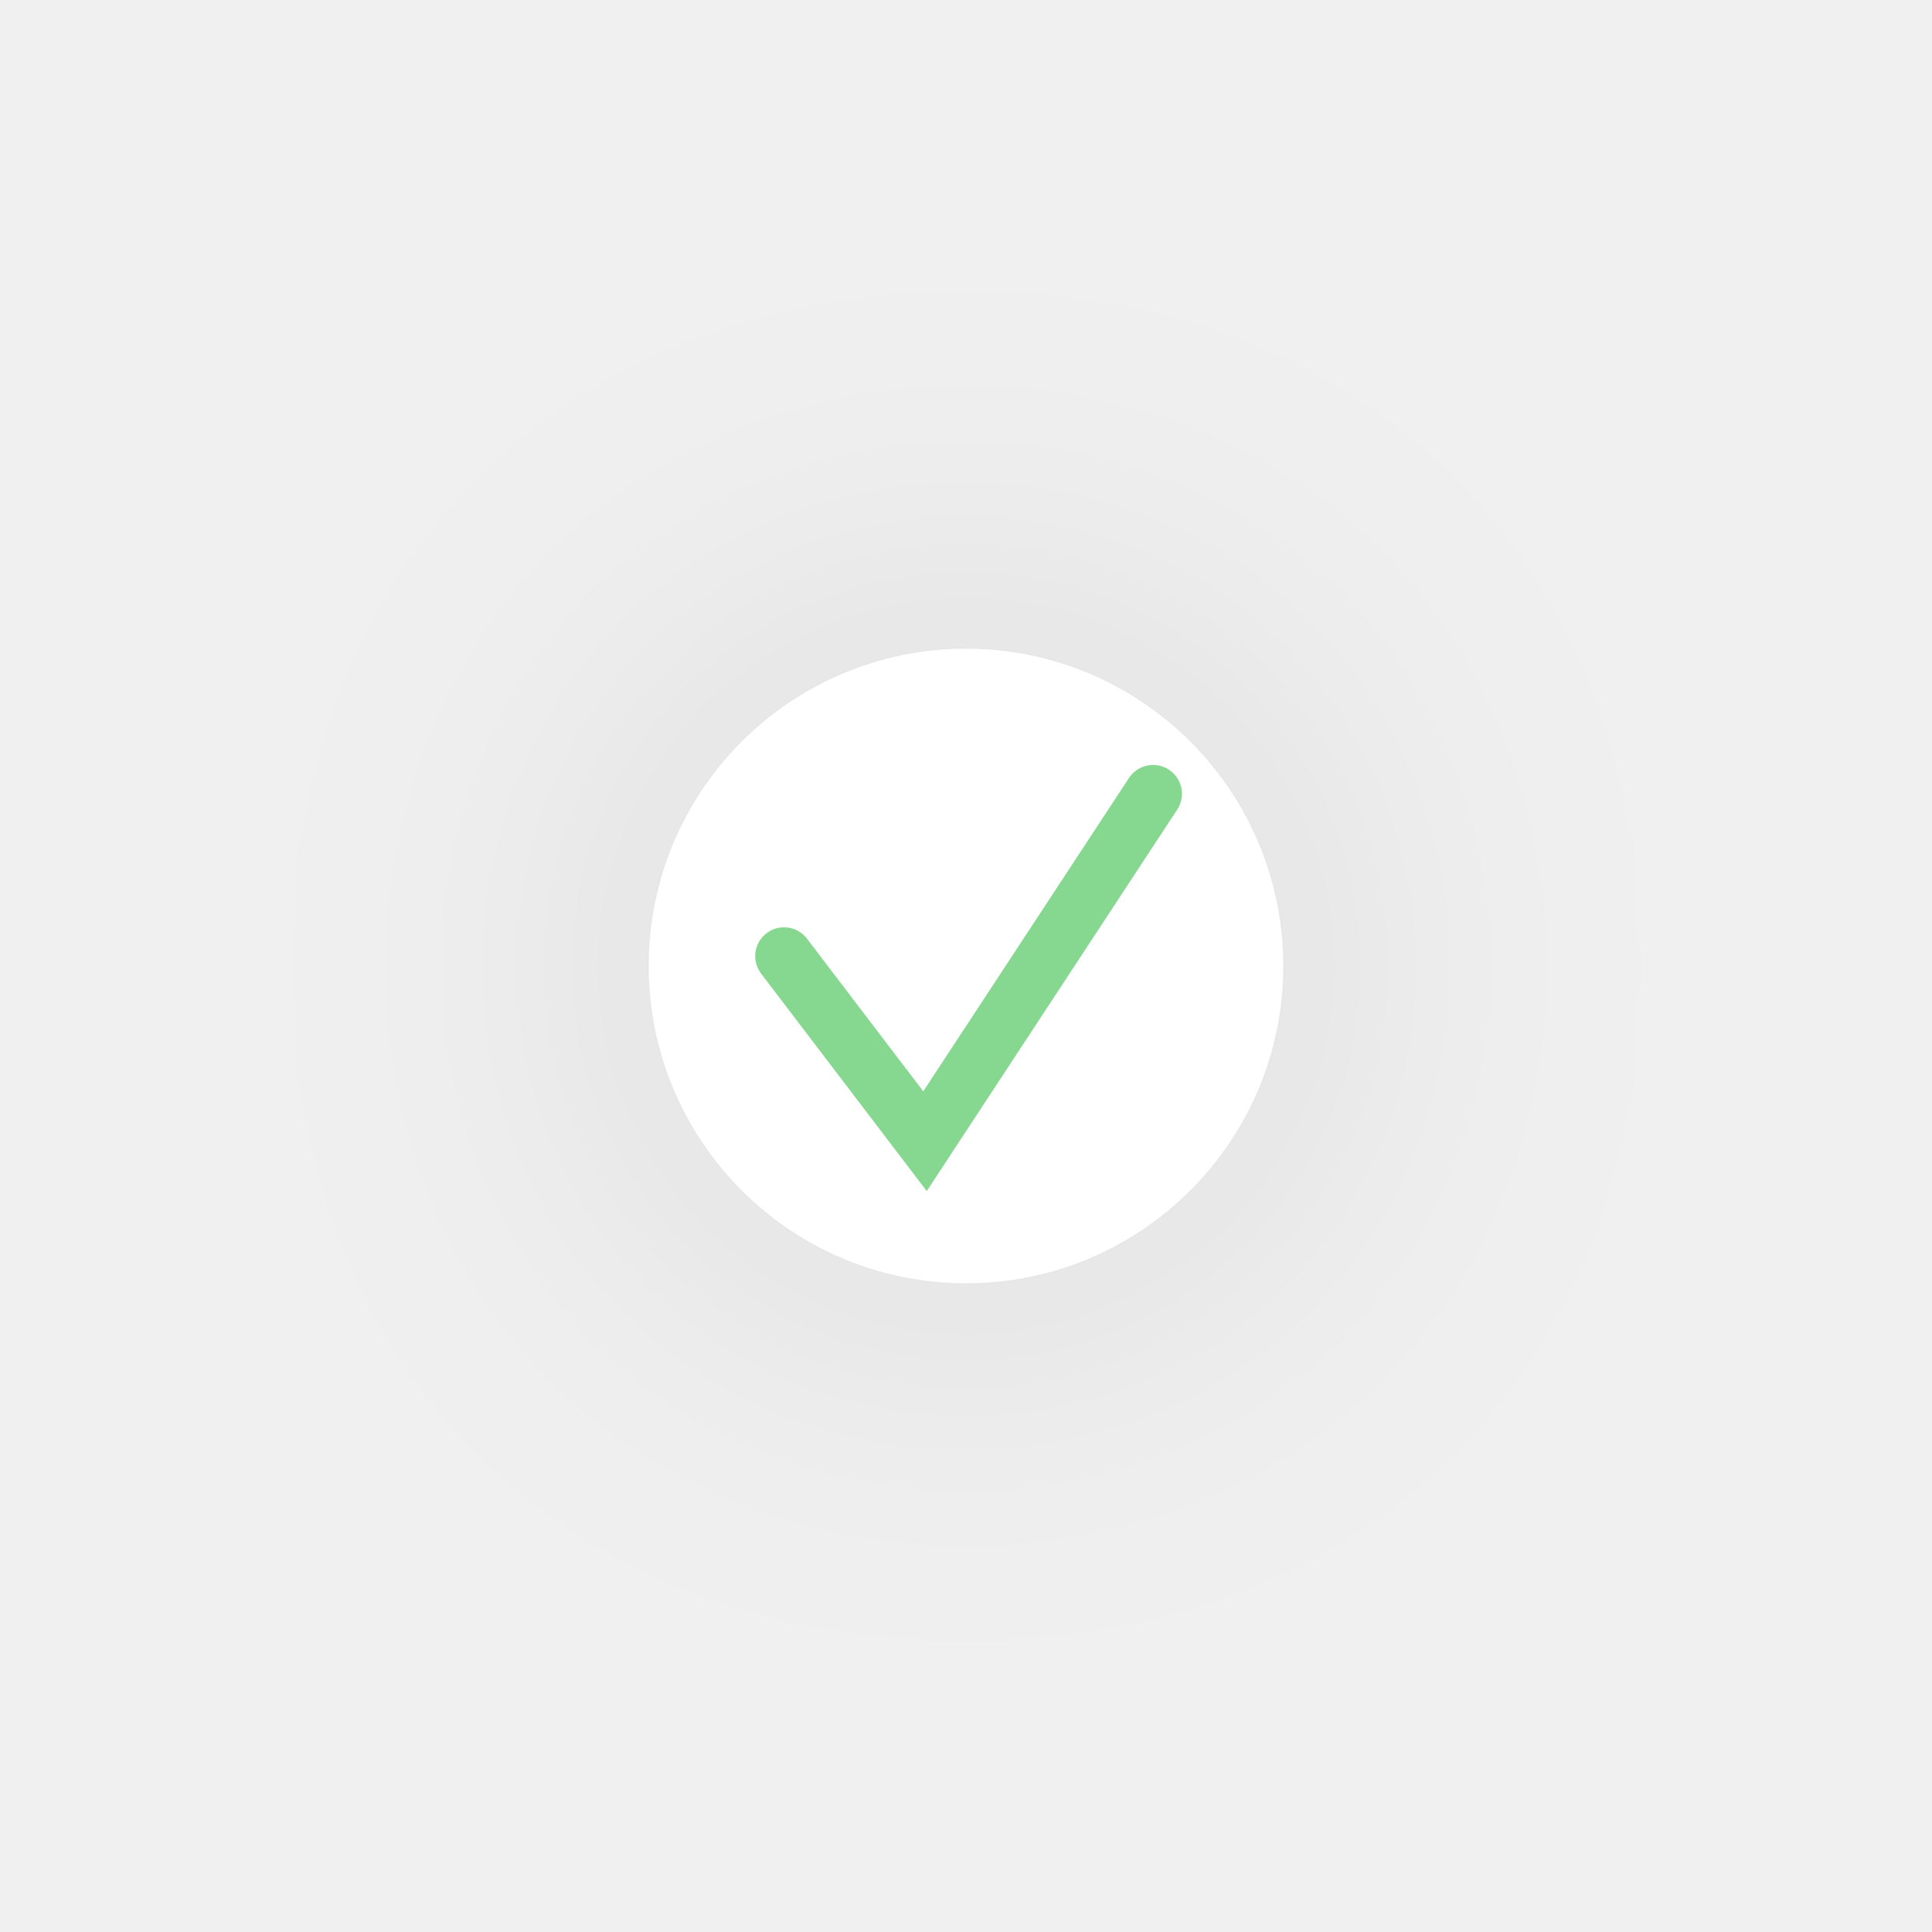
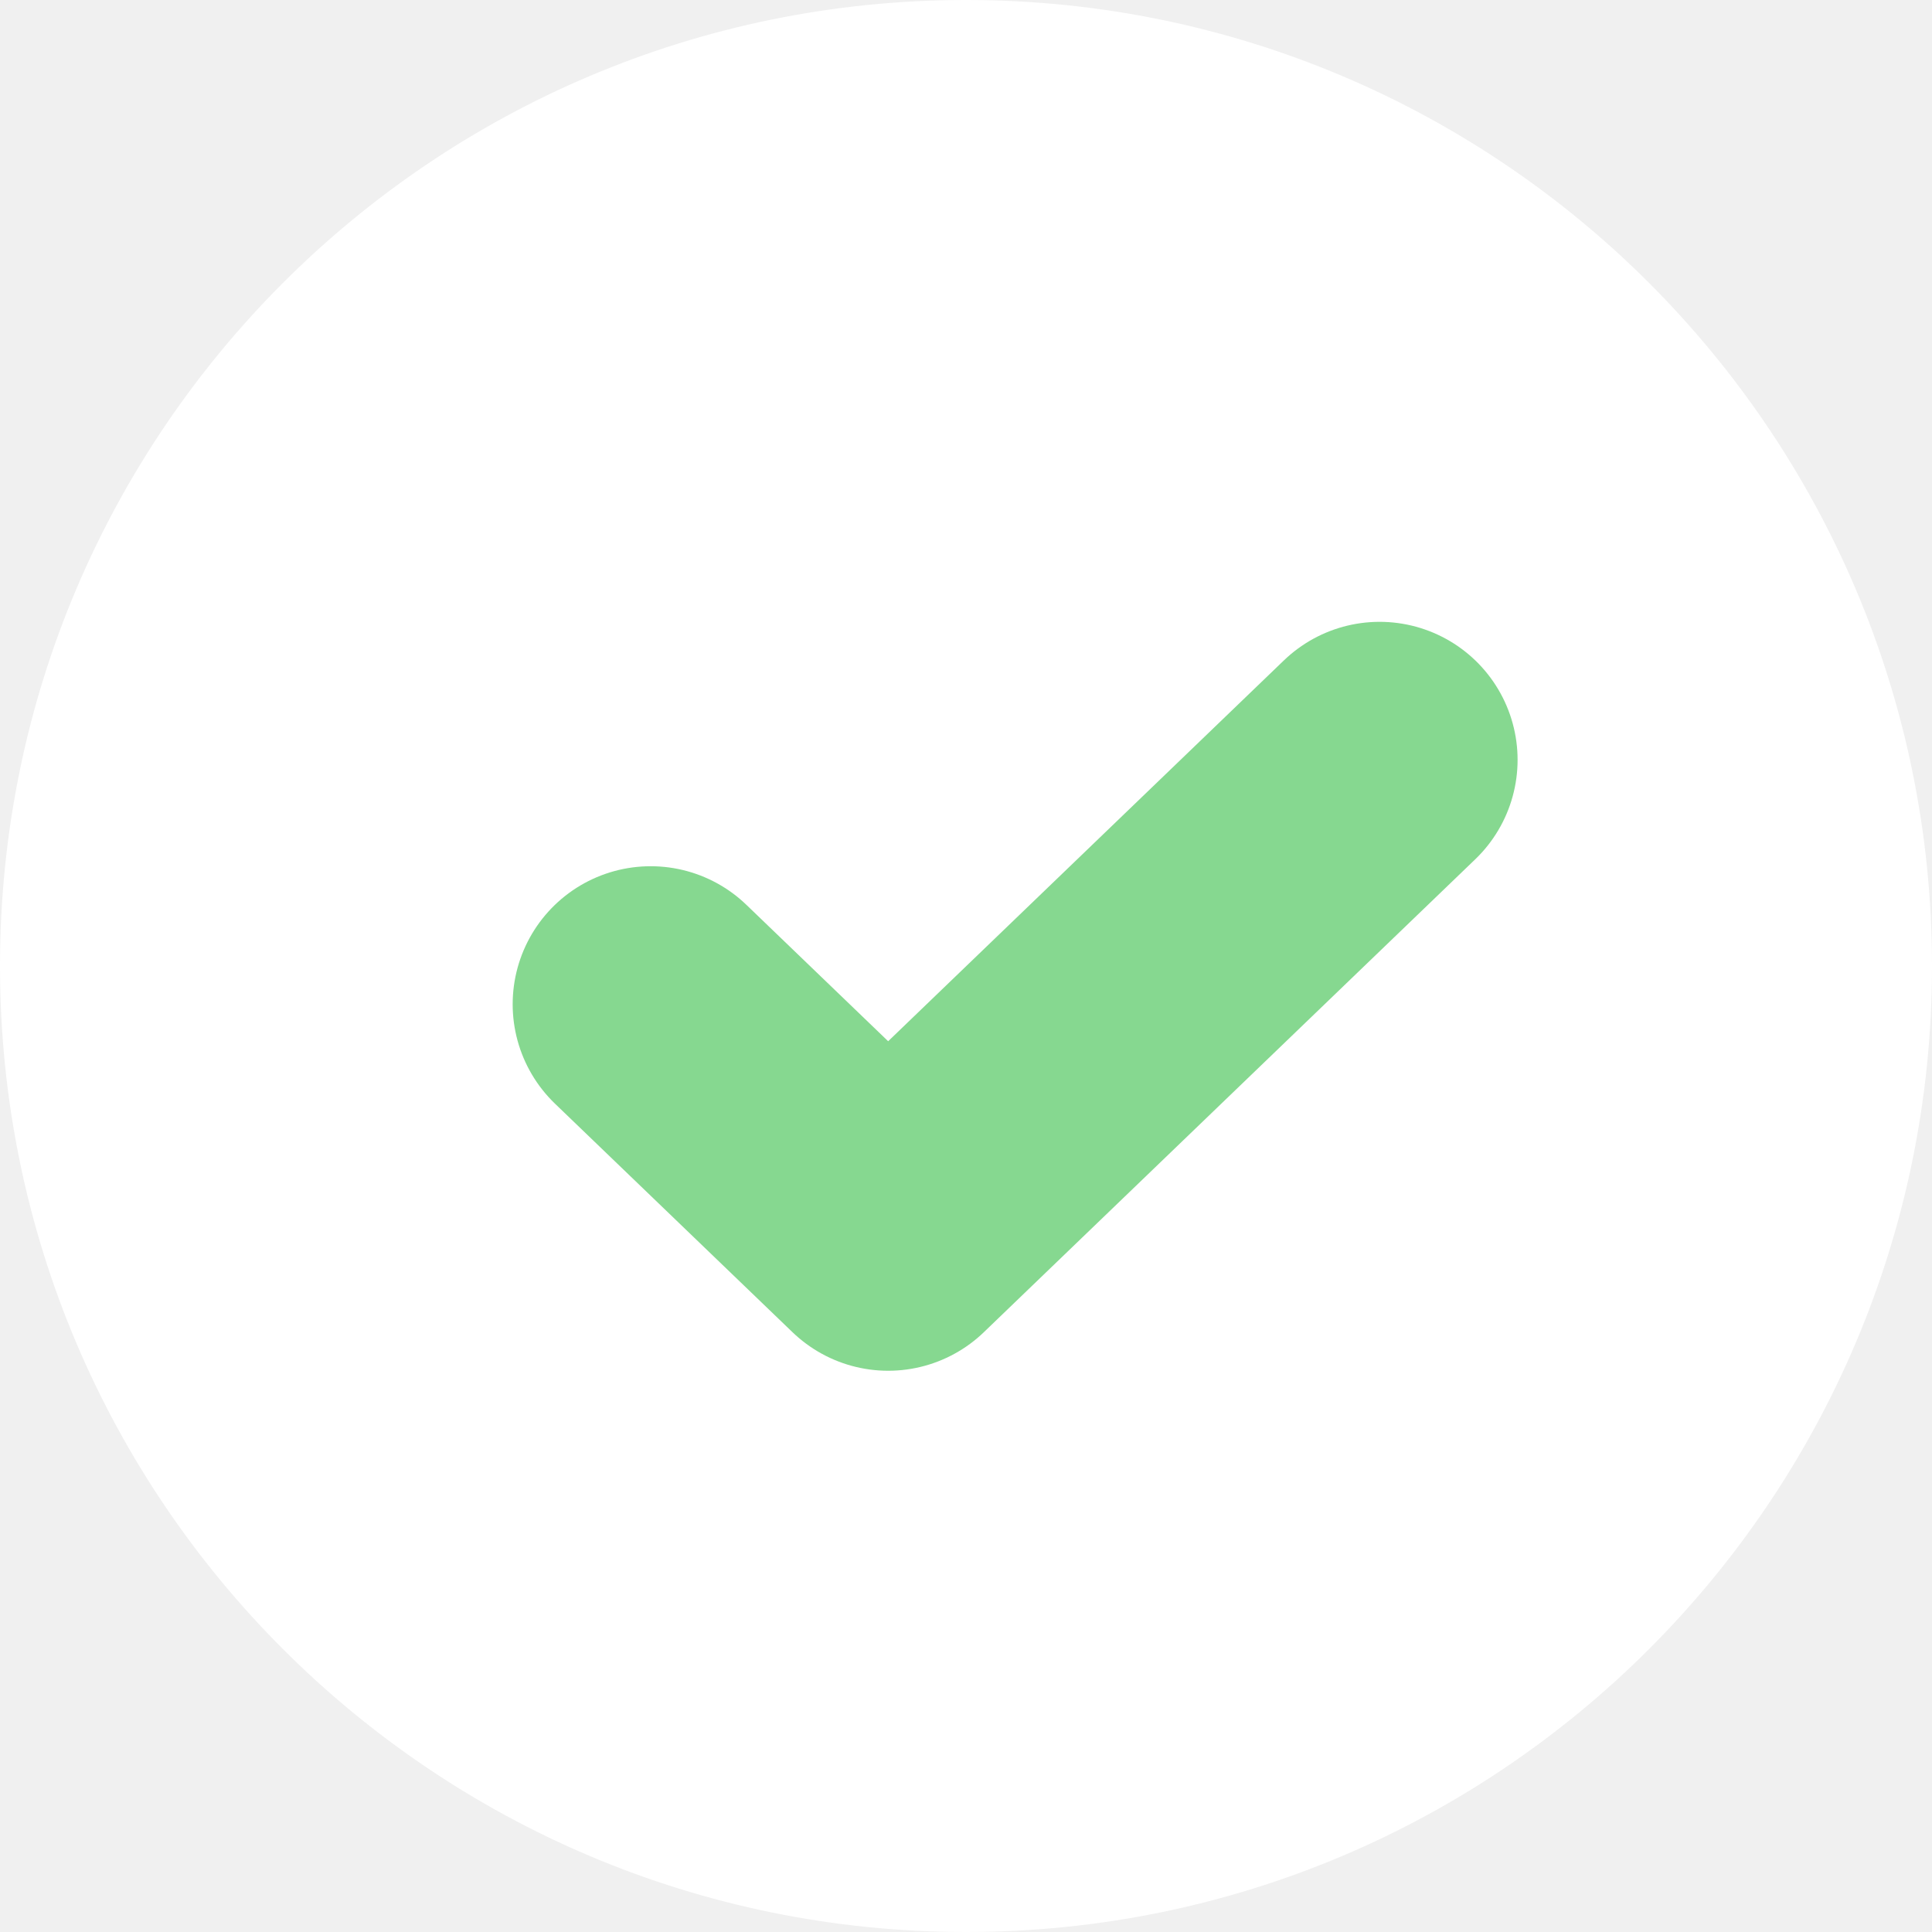
- <svg xmlns="http://www.w3.org/2000/svg" width="67" height="67" viewBox="0 0 67 67">
+ <svg xmlns="http://www.w3.org/2000/svg" width="14" height="14" viewBox="0 0 14 14">
  <defs>
-     <filter id="Ellipse_3" x="0" y="0" width="67" height="67" filterUnits="userSpaceOnUse">
-       <feOffset input="SourceAlpha" />
-       <feGaussianBlur stdDeviation="7.5" result="blur" />
-       <feFlood flood-opacity="0.102" />
-       <feComposite operator="in" in2="blur" />
-       <feComposite in="SourceGraphic" />
-     </filter>
+     <style>
+       .cls-1 {
+         fill: #fff;
+       }
+ 
+       .cls-2 {
+         fill: none;
+         stroke: #86d890;
+         stroke-linecap: round;
+         stroke-linejoin: round;
+         stroke-width: 2px;
+       }
+     </style>
  </defs>
-   <g id="Groupe_276" data-name="Groupe 276" transform="translate(-1026.5 -427)">
-     <g transform="matrix(1, 0, 0, 1, 1026.5, 427)" filter="url(#Ellipse_3)">
-       <circle id="Ellipse_3-2" data-name="Ellipse 3" cx="11" cy="11" r="11" transform="translate(22.5 22.5)" fill="#fff" />
-     </g>
-     <path id="Tracé_179" data-name="Tracé 179" d="M1053.69,1297.158l4.888,6.418,7.91-12.048" transform="translate(0 -837)" fill="none" stroke="#86d890" stroke-linecap="round" stroke-width="2" />
+   <g id="Groupe_437" data-name="Groupe 437" transform="translate(-662 -635)">
+     <circle id="Ellipse_39" data-name="Ellipse 39" class="cls-1" cx="7" cy="7" r="7" transform="translate(662 635)" />
+     <path id="Tracé_320" data-name="Tracé 320" class="cls-2" d="M970.725,1464.923l1.721,1.656,3.561-3.427" transform="translate(-304.01 -822.646)" />
  </g>
</svg>
